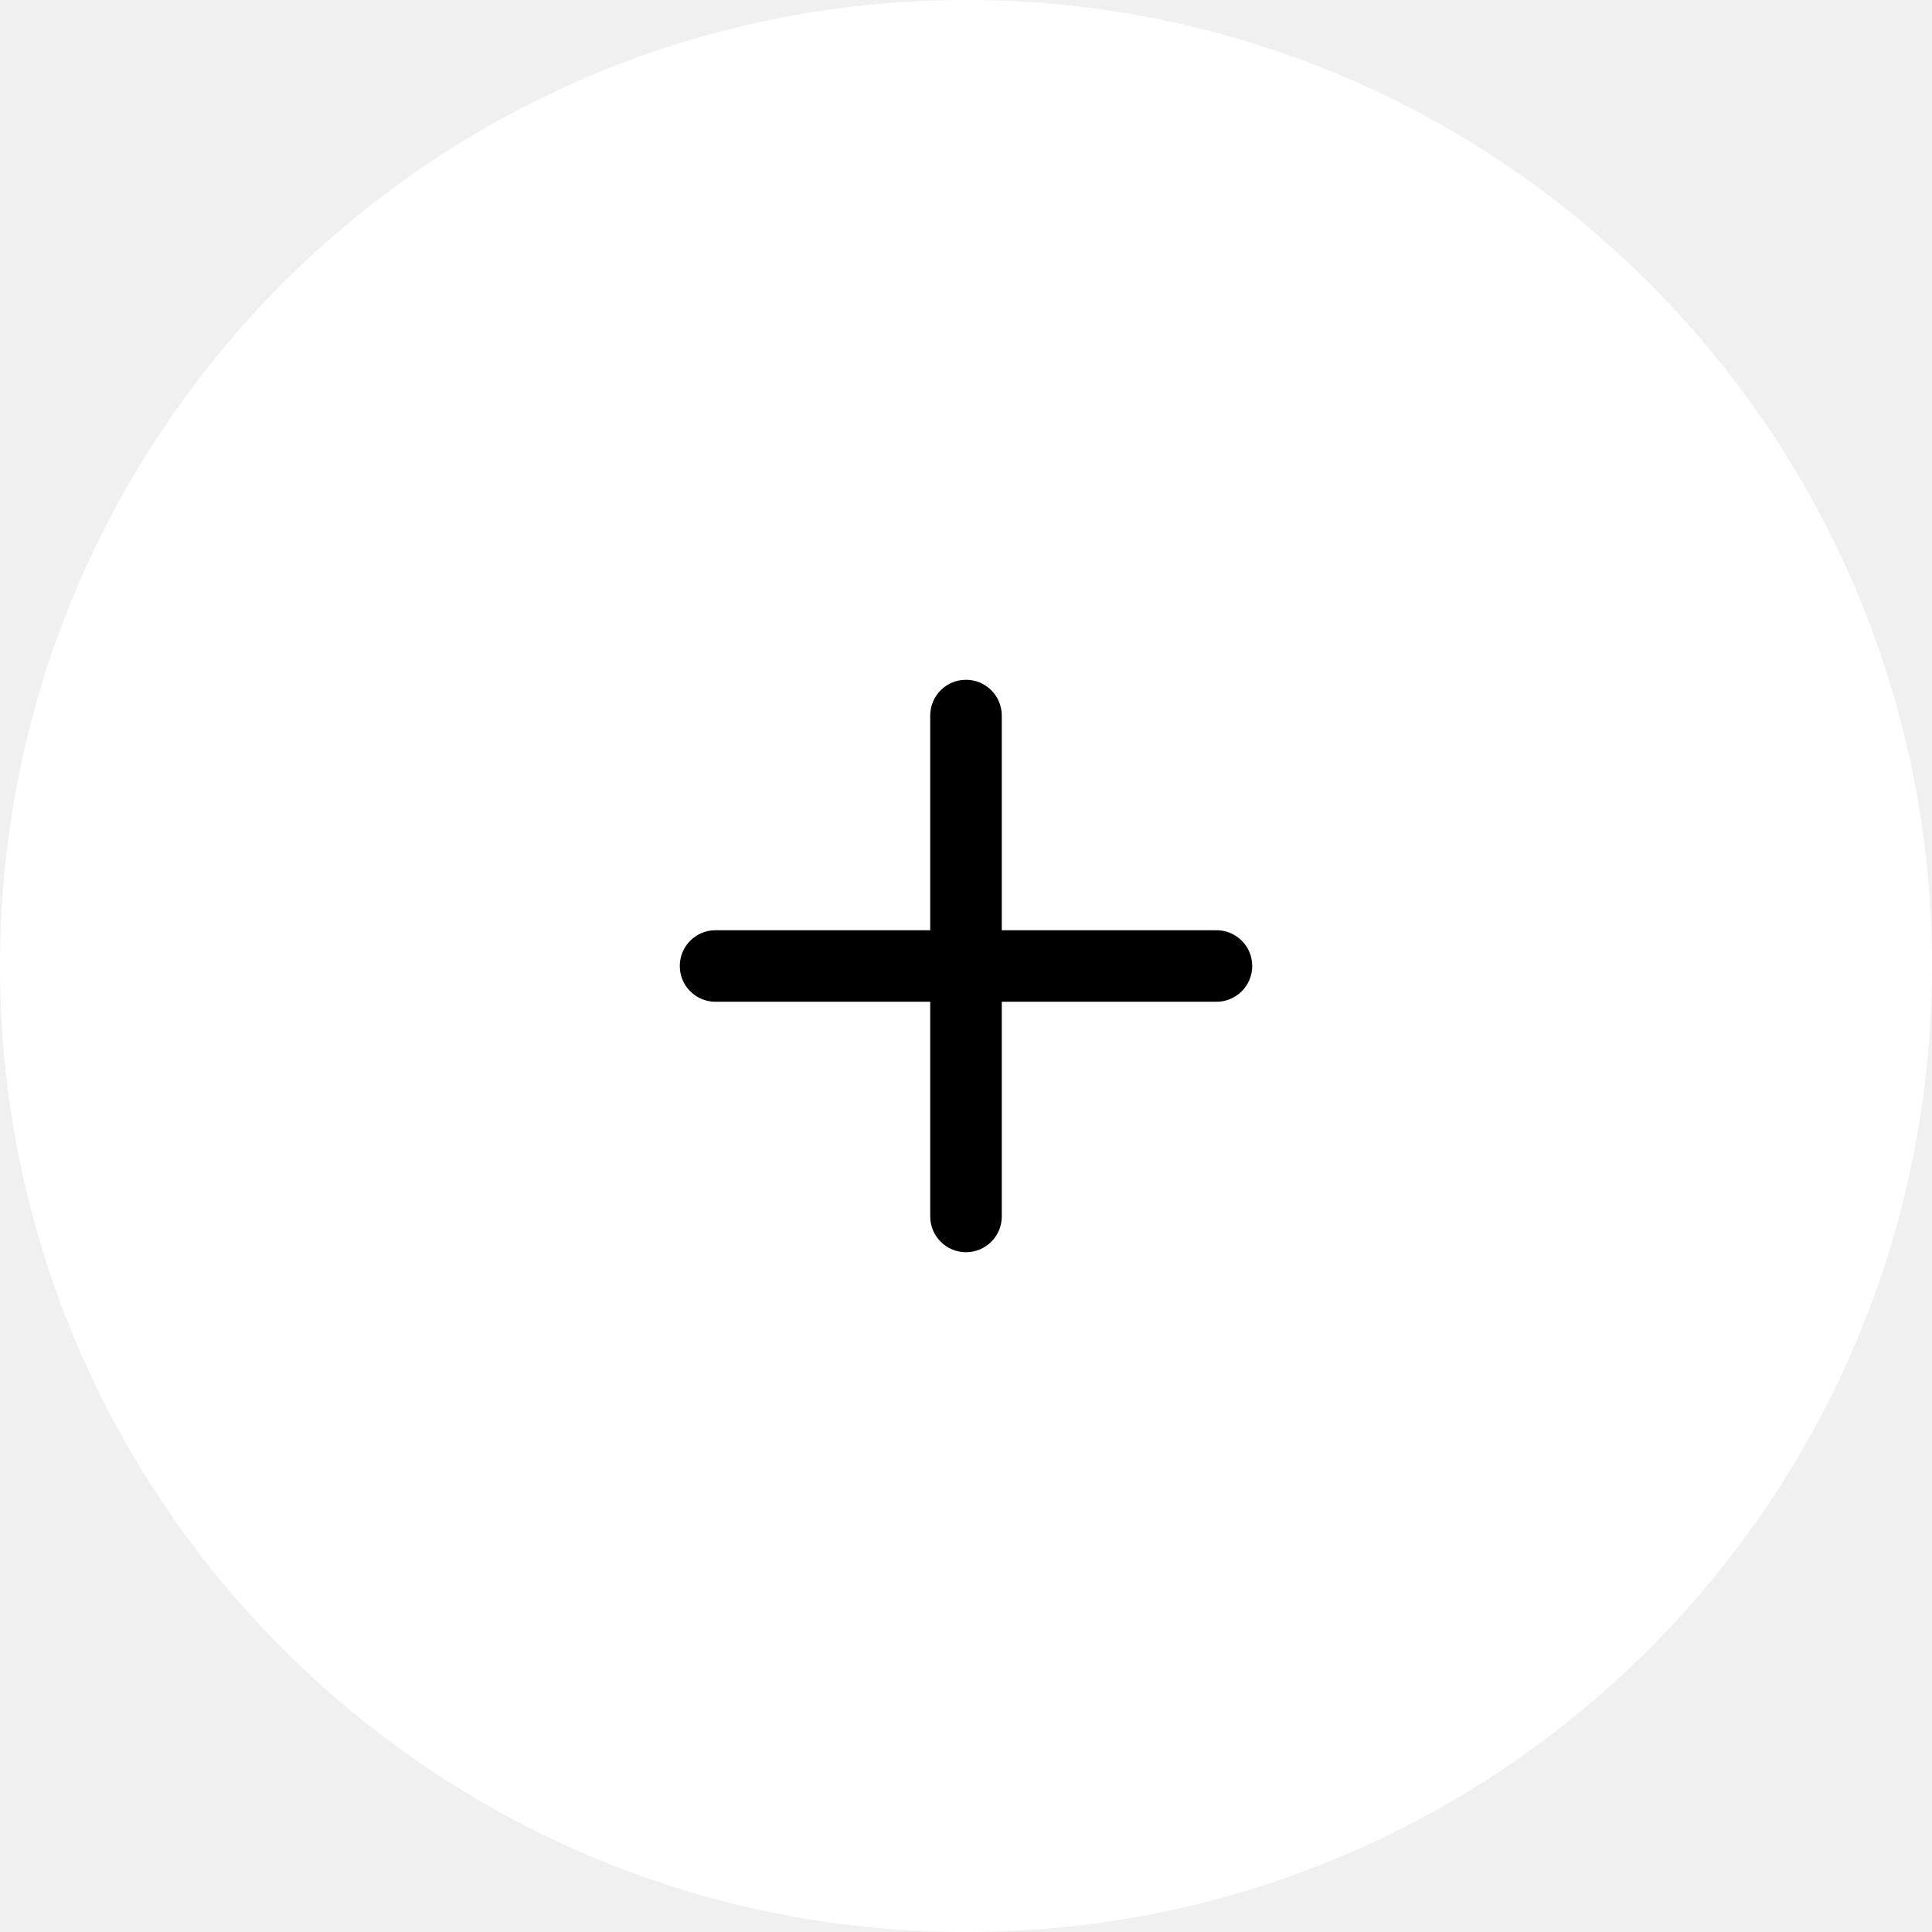
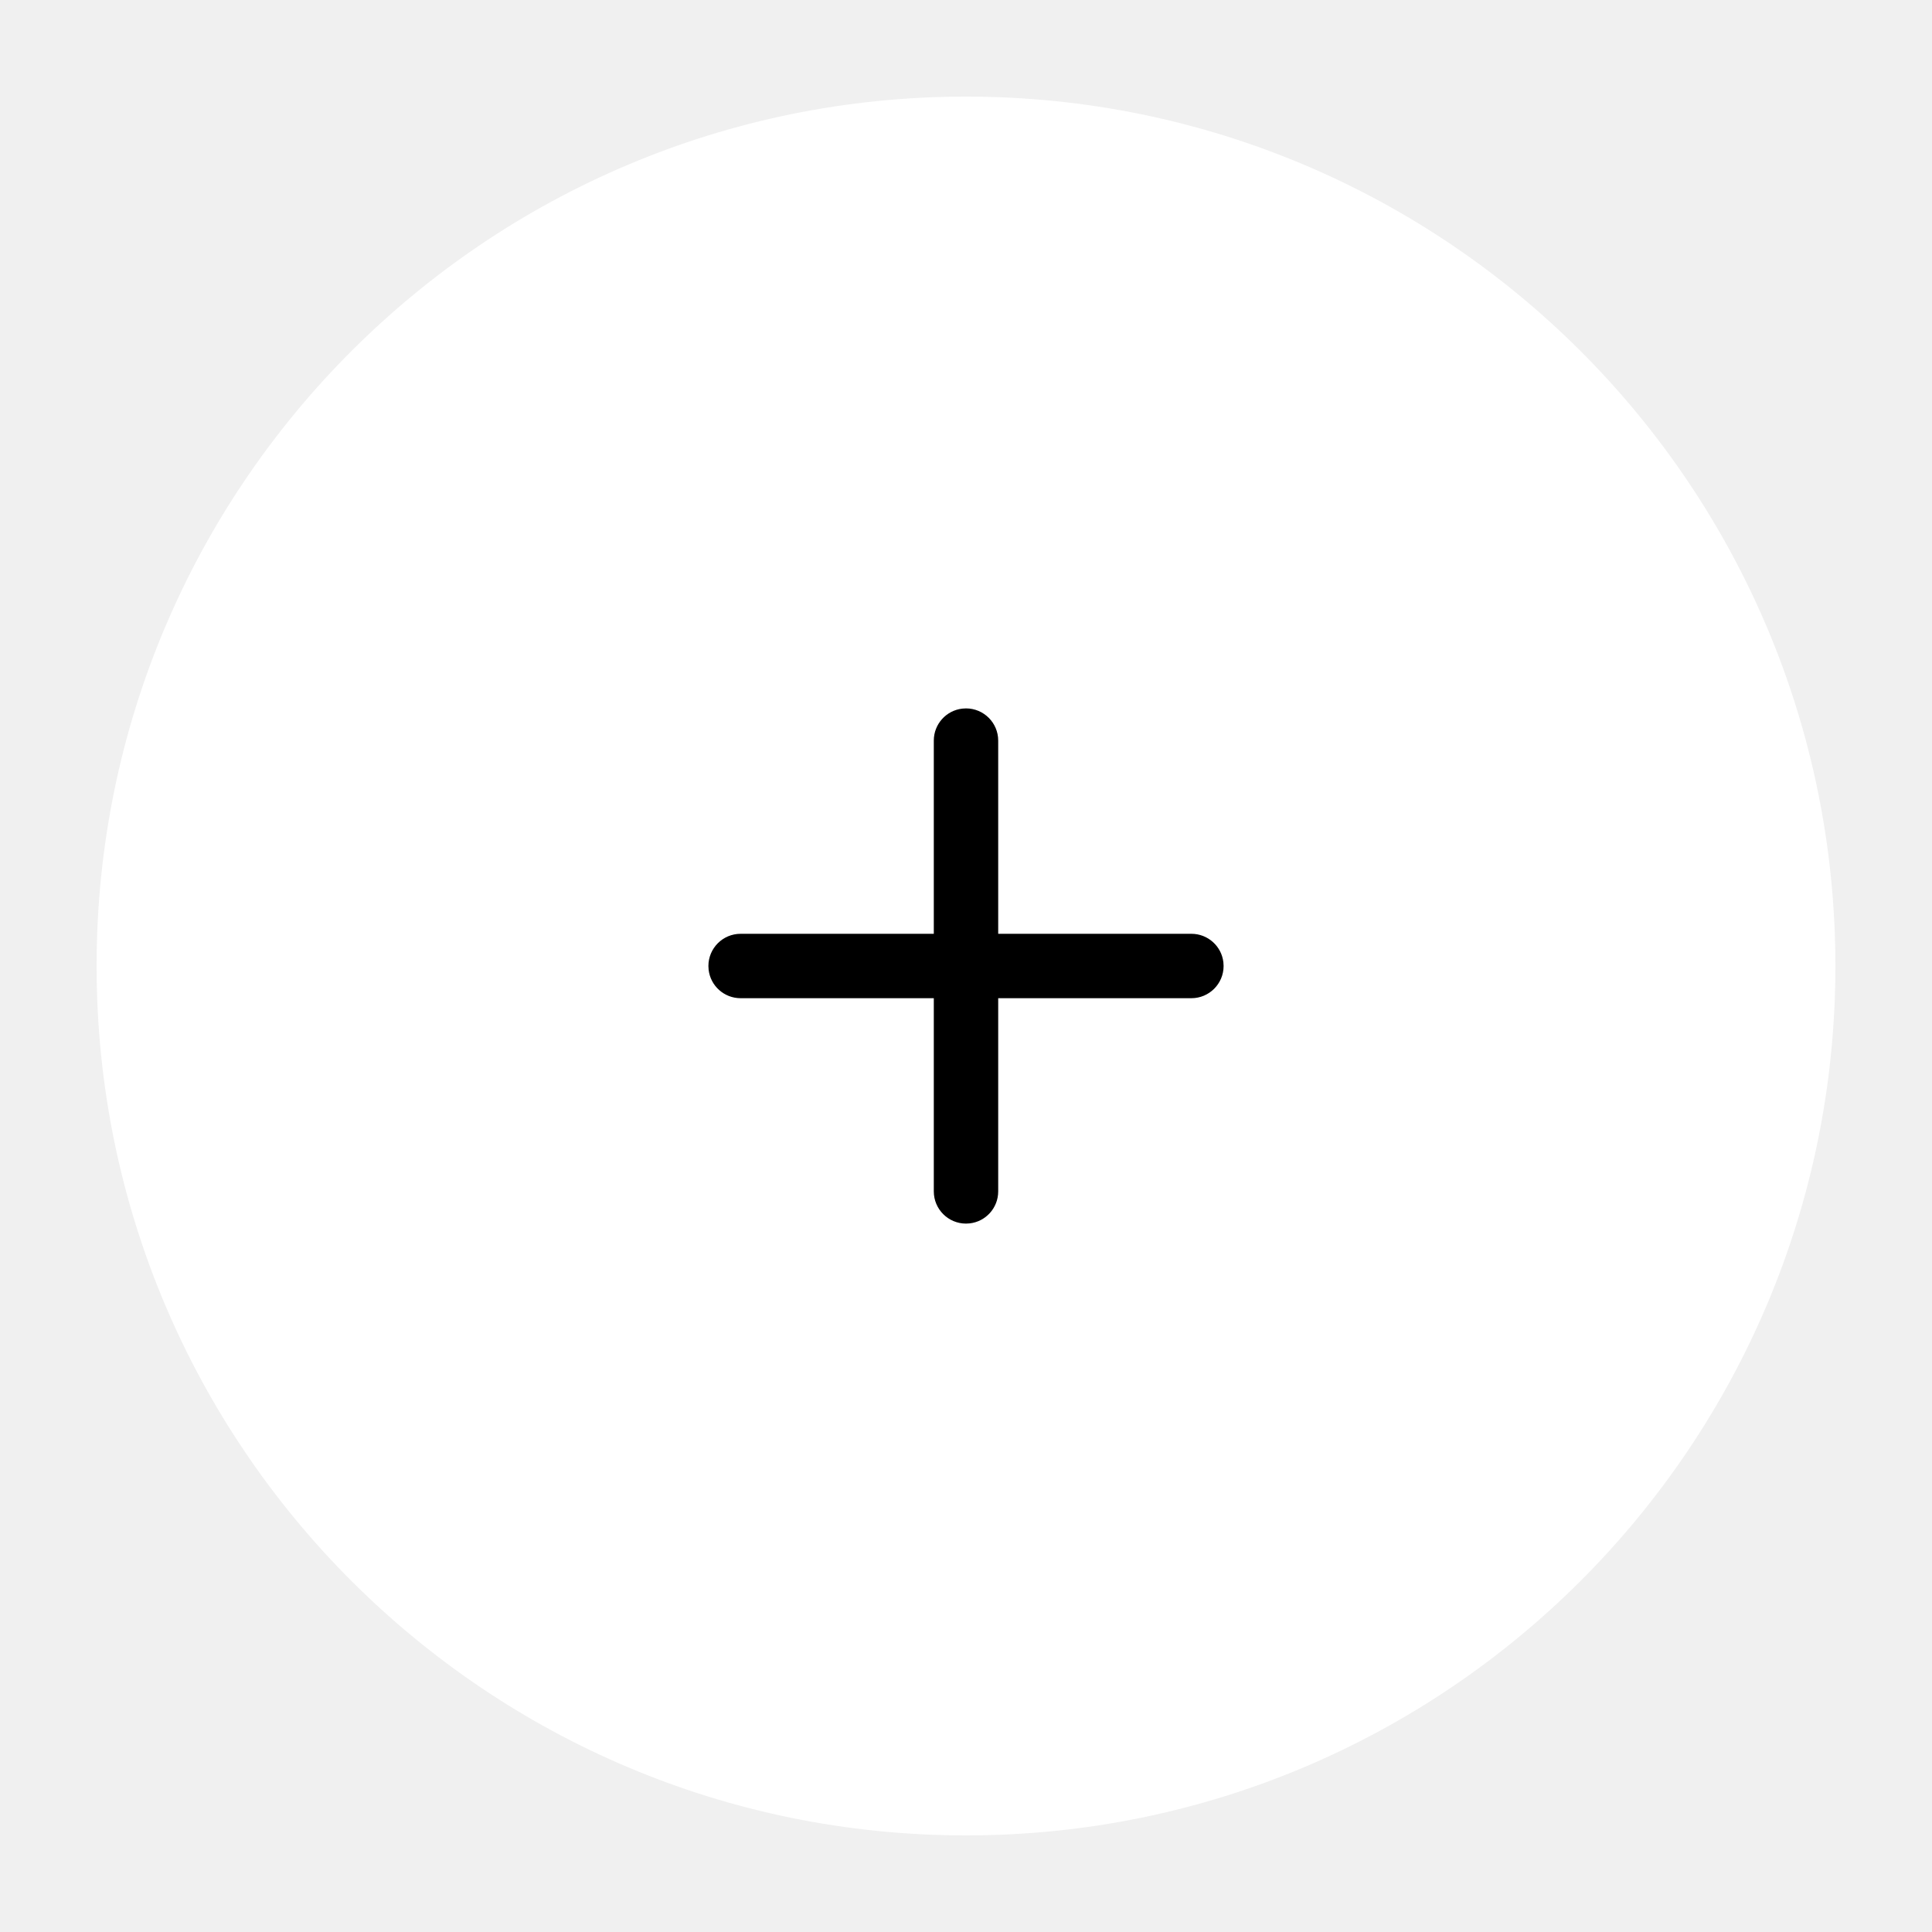
- <svg xmlns="http://www.w3.org/2000/svg" xmlns:xlink="http://www.w3.org/1999/xlink" width="54px" height="54px" viewBox="0 0 54 54" version="1.1">
-   <defs>
-     <path d="M27,19 C27.552,19 28,19.448 28,20 L28,20 L28,26 L34,26 C34.513,26 34.936,26.386 34.993,26.883 L35,27 C35,27.552 34.552,28 34,28 L34,28 L28,28 L28,34 C28,34.513 27.614,34.936 27.117,34.993 L27,35 C26.448,35 26,34.552 26,34 L26,34 L26,28 L20,28 C19.487,28 19.064,27.614 19.007,27.117 L19,27 C19,26.448 19.448,26 20,26 L20,26 L26,26 L26,20 C26,19.487 26.386,19.064 26.883,19.007 Z" id="path-1" />
+ <svg xmlns="http://www.w3.org/2000/svg" xmlns:xlink="http://www.w3.org/1999/xlink" width="60" height="60" viewBox="0 0 60 60" version="1.1" id="svg875">
+   <defs id="defs865">
+     <path d="m 27,19 c 0.552,0 1,0.448 1,1 v 0 6 h 6 c 0.513,0 0.936,0.386 0.993,0.883 L 35,27 c 0,0.552 -0.448,1 -1,1 v 0 h -6 v 6 c 0,0.513 -0.386,0.936 -0.883,0.993 L 27,35 c -0.552,0 -1,-0.448 -1,-1 v 0 -6 h -6 c -0.513,0 -0.936,-0.386 -0.993,-0.883 L 19,27 c 0,-0.552 0.448,-1 1,-1 v 0 h 6 v -6 c 0,-0.513 0.386,-0.936 0.883,-0.993 z" id="path-1" />
  </defs>
-   <g id="GIFOS" stroke="none" stroke-width="1" fill="none" fill-rule="evenodd">
-     <g id="16-UI-Kit-Modo-Nocturno" transform="translate(-1230, -502)">
-       <g id="CTA-crar-gifo-modo-noc" transform="translate(1230, 502)">
-         <circle id="Oval-3-Copy" fill="#FFFFFF" fill-rule="nonzero" cx="27" cy="27" r="27" />
+   <g id="GIFOS" style="fill:none;fill-rule:evenodd;stroke:none;stroke-width:1" transform="translate(3,3)">
+     <g id="16-UI-Kit-Modo-Nocturno" transform="translate(-1230,-502)">
+       <g id="CTA-crar-gifo-modo-noc" transform="translate(1230,502)">
+         <circle id="Oval-3-Copy" cx="27" cy="27" r="27" style="fill:#ffffff;fill-rule:nonzero" />
        <mask id="mask-2" fill="white">
-           <use xlink:href="#path-1" />
+           <use xlink:href="#path-1" id="use868" x="0" y="0" width="100%" height="100%" />
        </mask>
-         <use id="Combined-Shape" fill="#000000" fill-rule="nonzero" xlink:href="#path-1" />
+         <use id="Combined-Shape" xlink:href="#path-1" style="fill:#000000;fill-rule:nonzero" x="0" y="0" width="100%" height="100%" />
      </g>
    </g>
  </g>
</svg>
